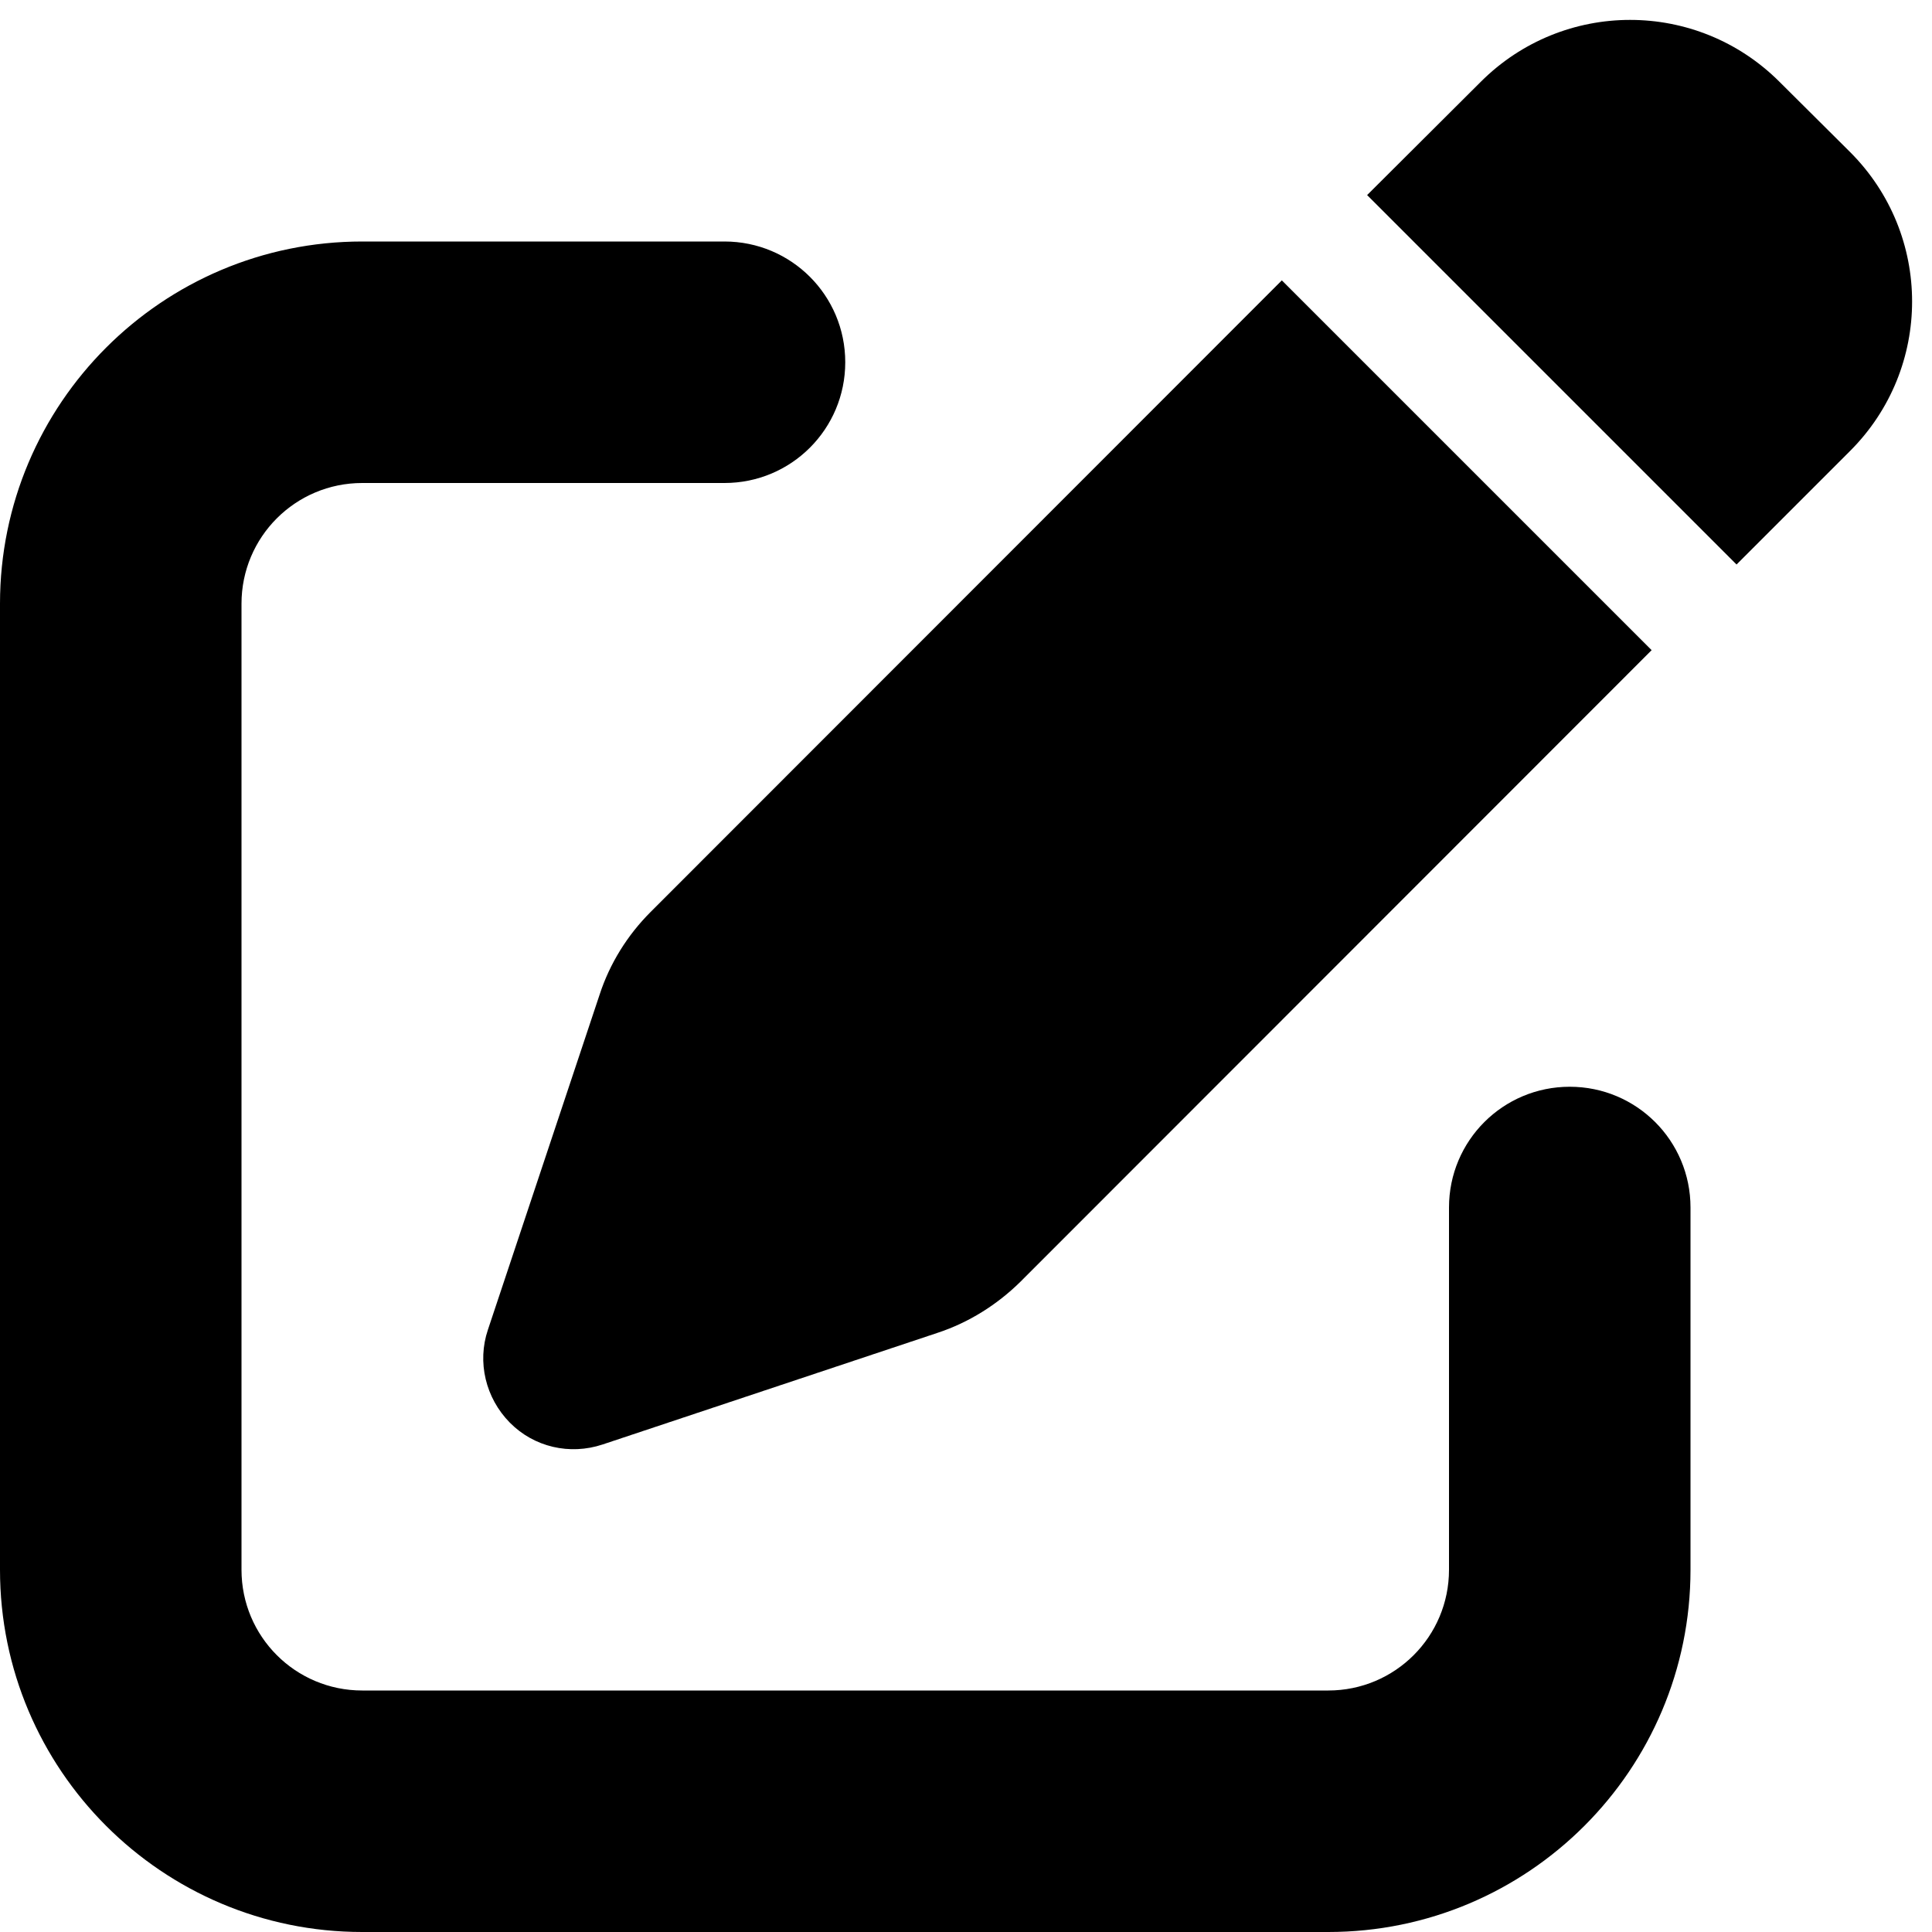
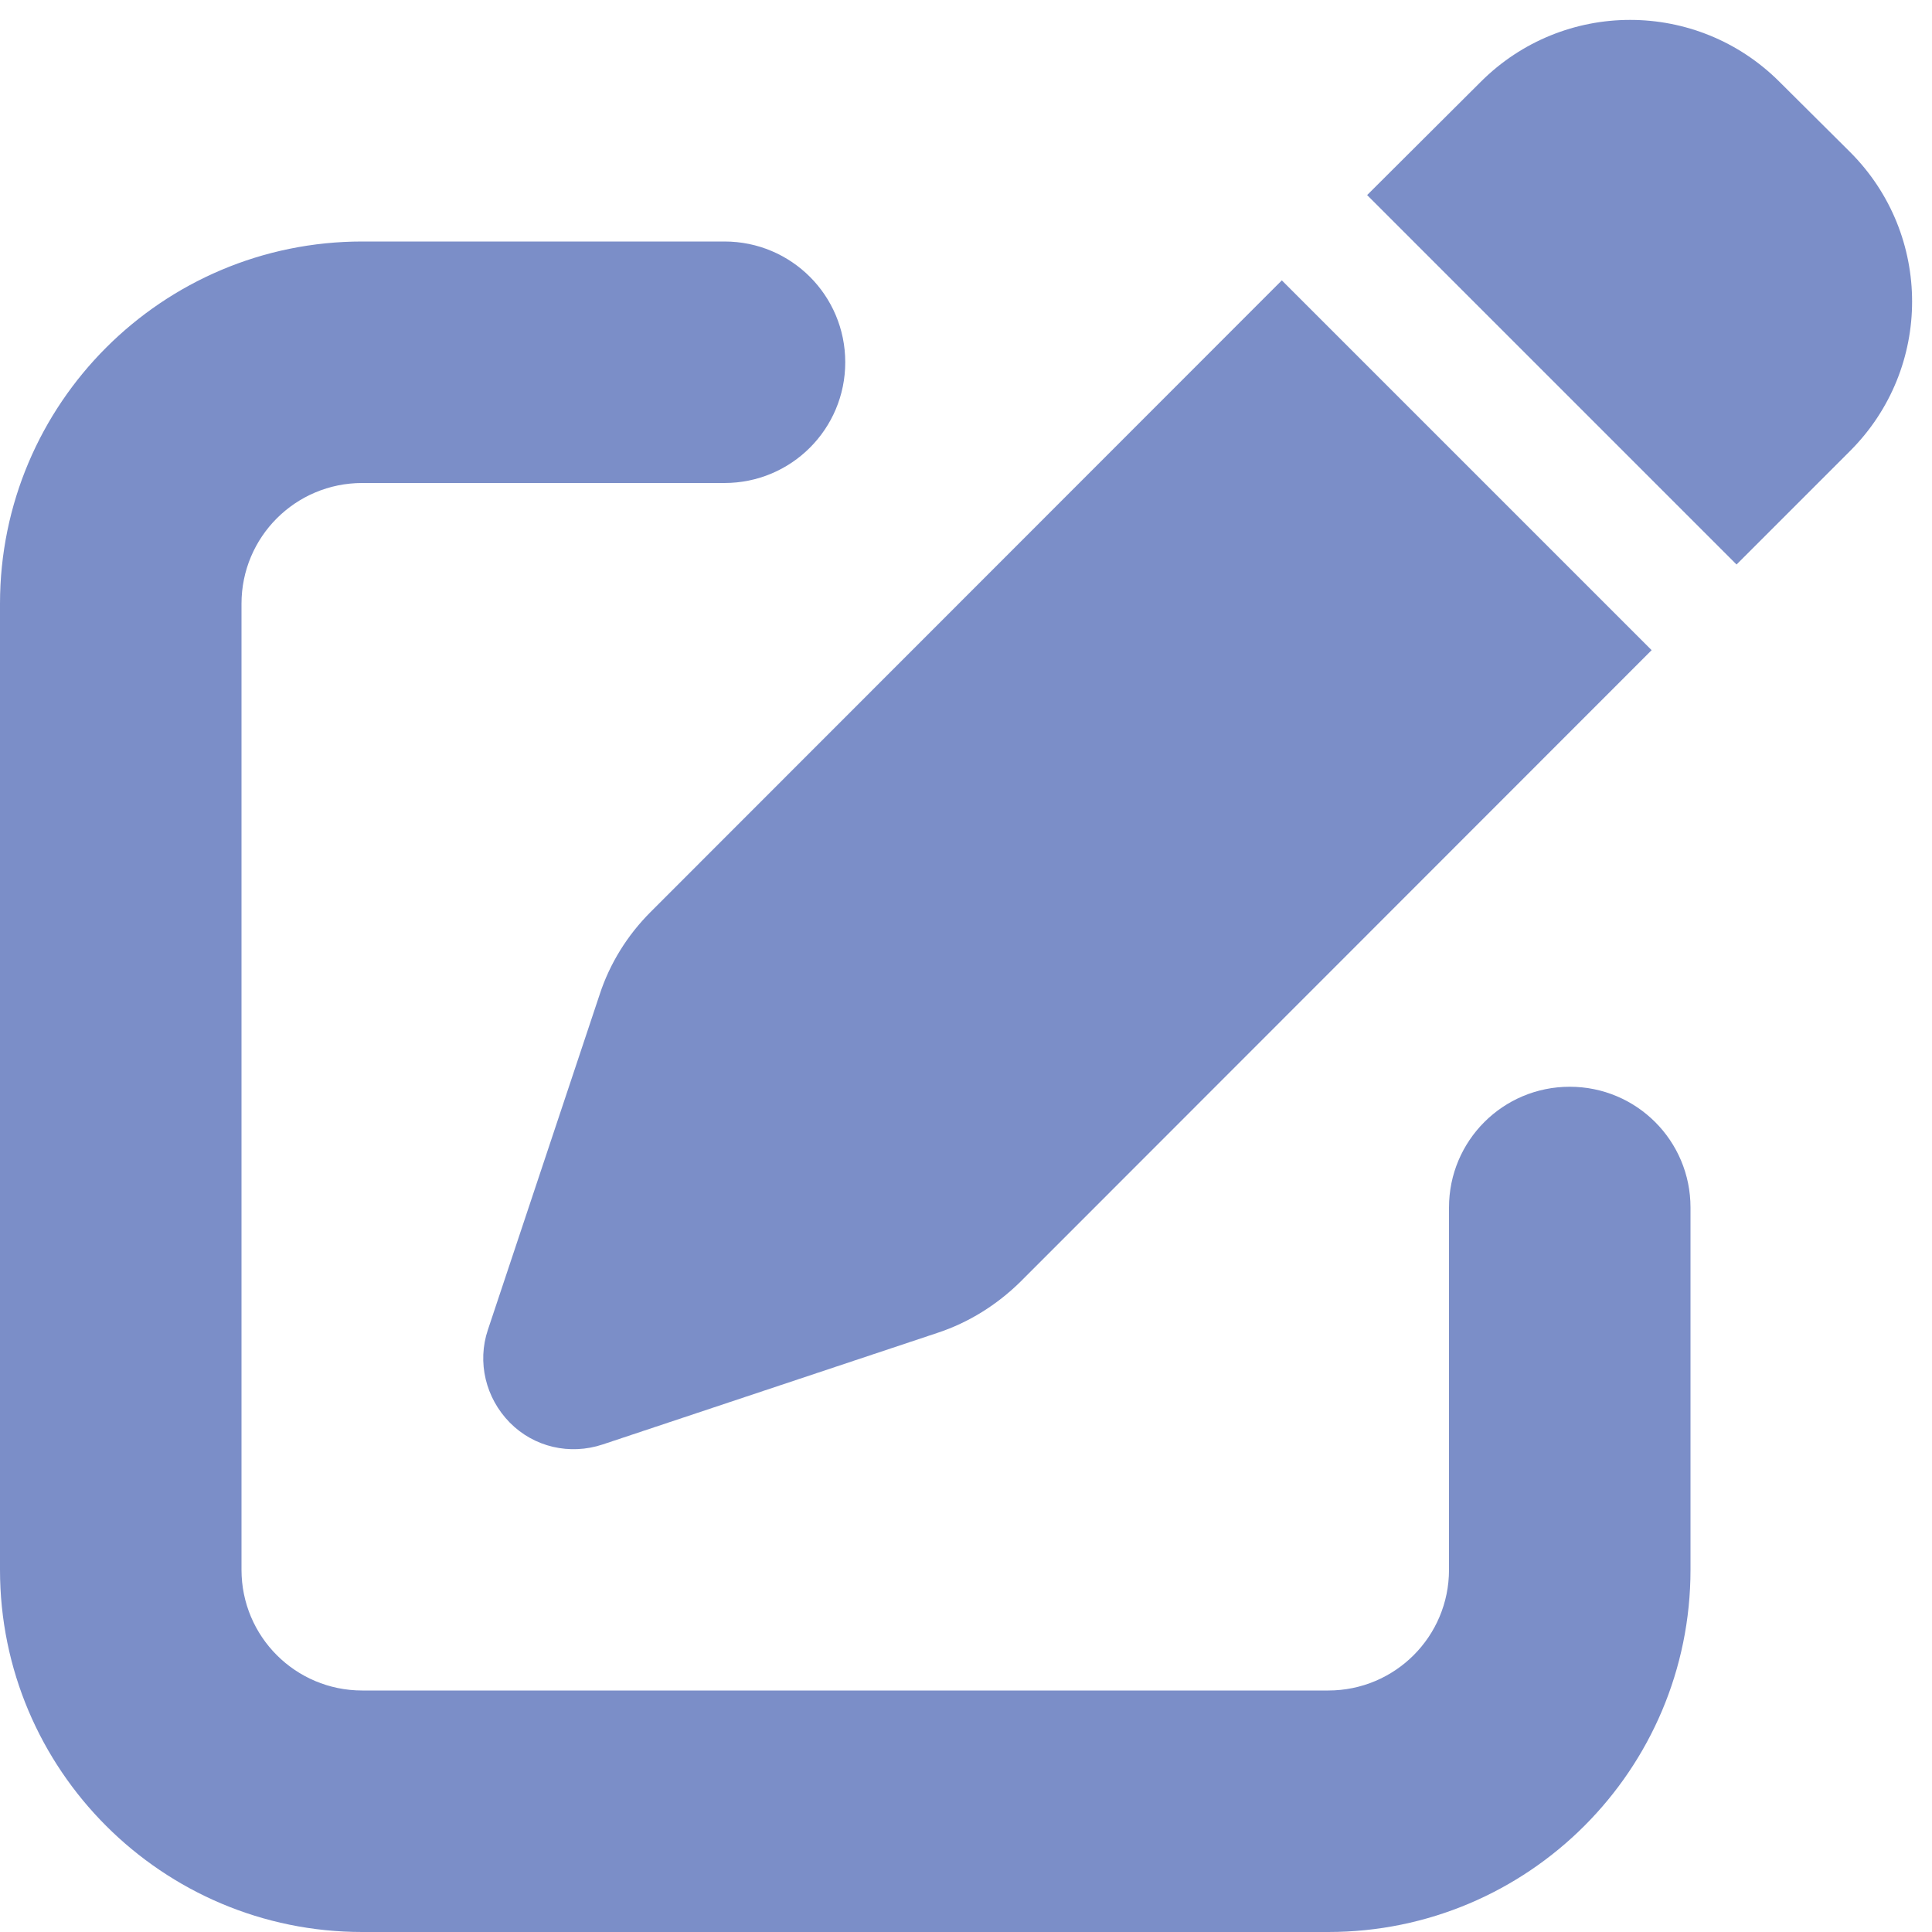
- <svg xmlns="http://www.w3.org/2000/svg" viewBox="0 0 512 512">
+ <svg xmlns="http://www.w3.org/2000/svg" fill="#7B8EC8" viewBox="0 0 512 512">
  <path d="M471.6 21.7c-21.9-21.9-57.3-21.9-79.2 0L362.3 51.7l97.9 97.9 30.1-30.1c21.9-21.9 21.9-57.3 0-79.2L471.6 21.7zm-299.2 220c-6.1 6.1-10.8 13.6-13.5 21.9l-29.6 88.8c-2.9 8.6-.6 18.1 5.8 24.6s15.9 8.7 24.6 5.8l88.8-29.6c8.2-2.7 15.7-7.4 21.9-13.5L437.7 172.3 339.7 74.3 172.4 241.7zM96 64C43 64 0 107 0 160L0 416c0 53 43 96 96 96l256 0c53 0 96-43 96-96l0-96c0-17.7-14.3-32-32-32s-32 14.3-32 32l0 96c0 17.7-14.3 32-32 32L96 448c-17.7 0-32-14.3-32-32l0-256c0-17.7 14.3-32 32-32l96 0c17.7 0 32-14.3 32-32s-14.3-32-32-32L96 64z" />
</svg>
